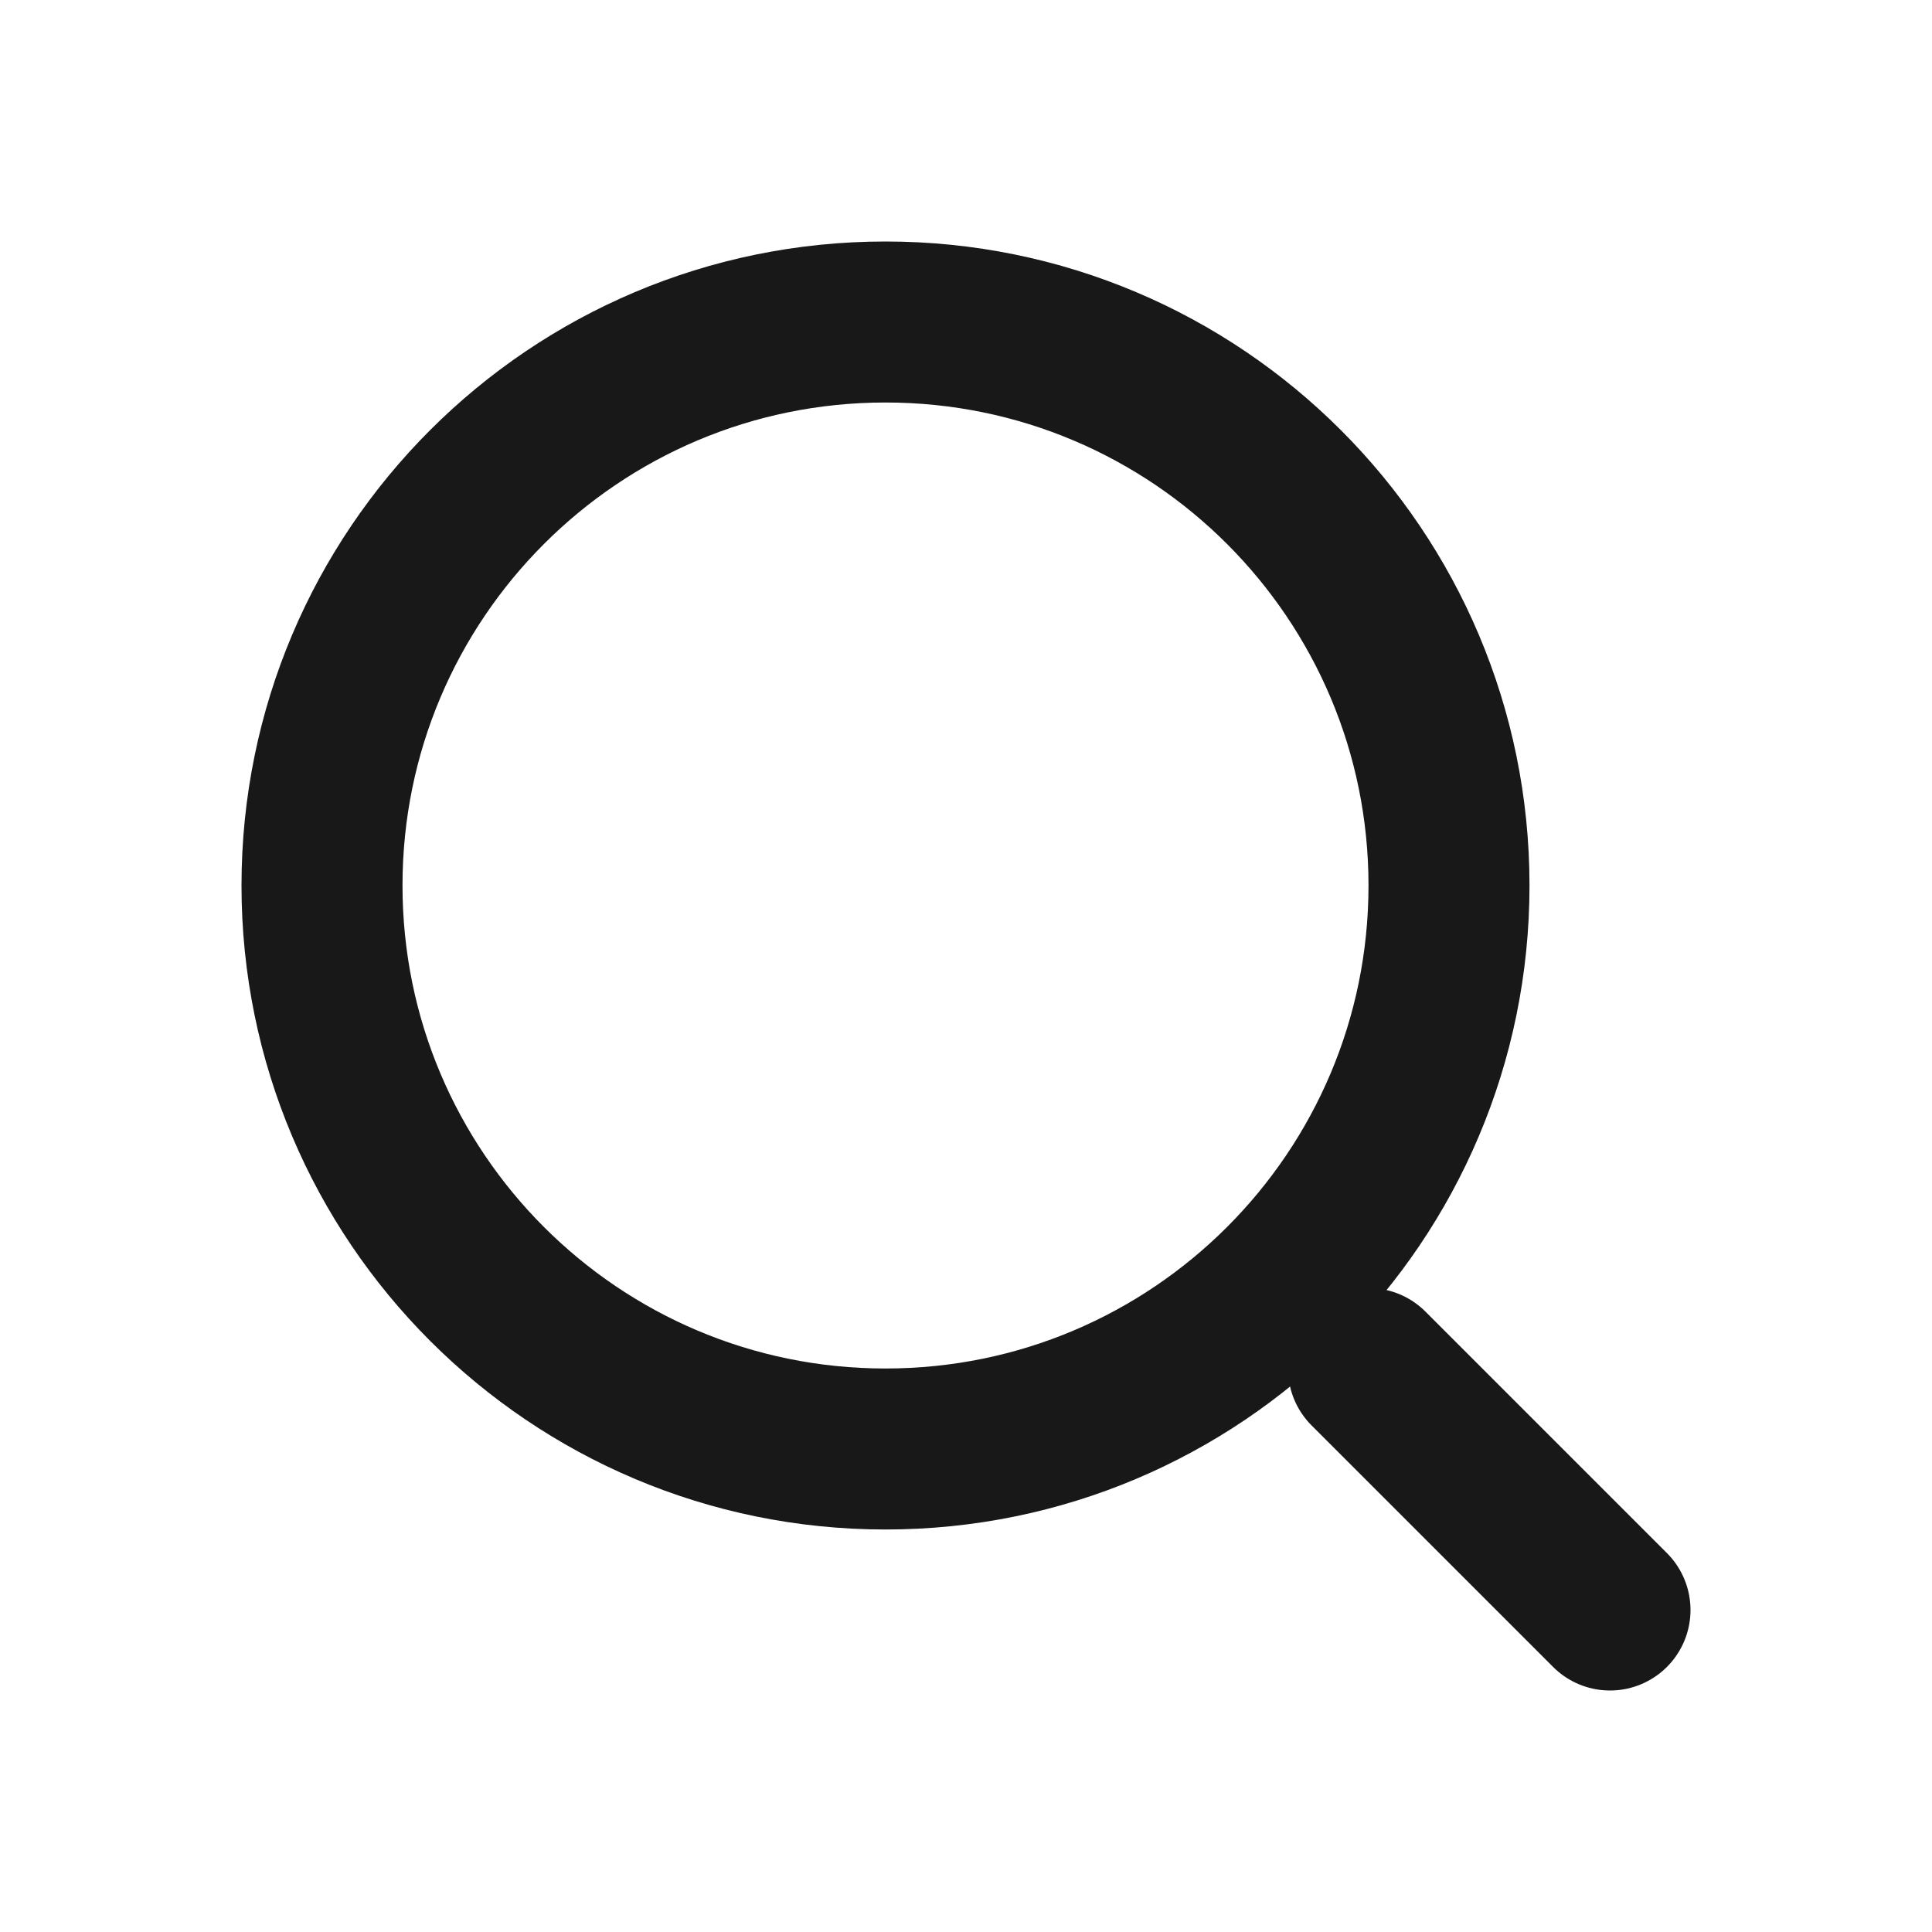
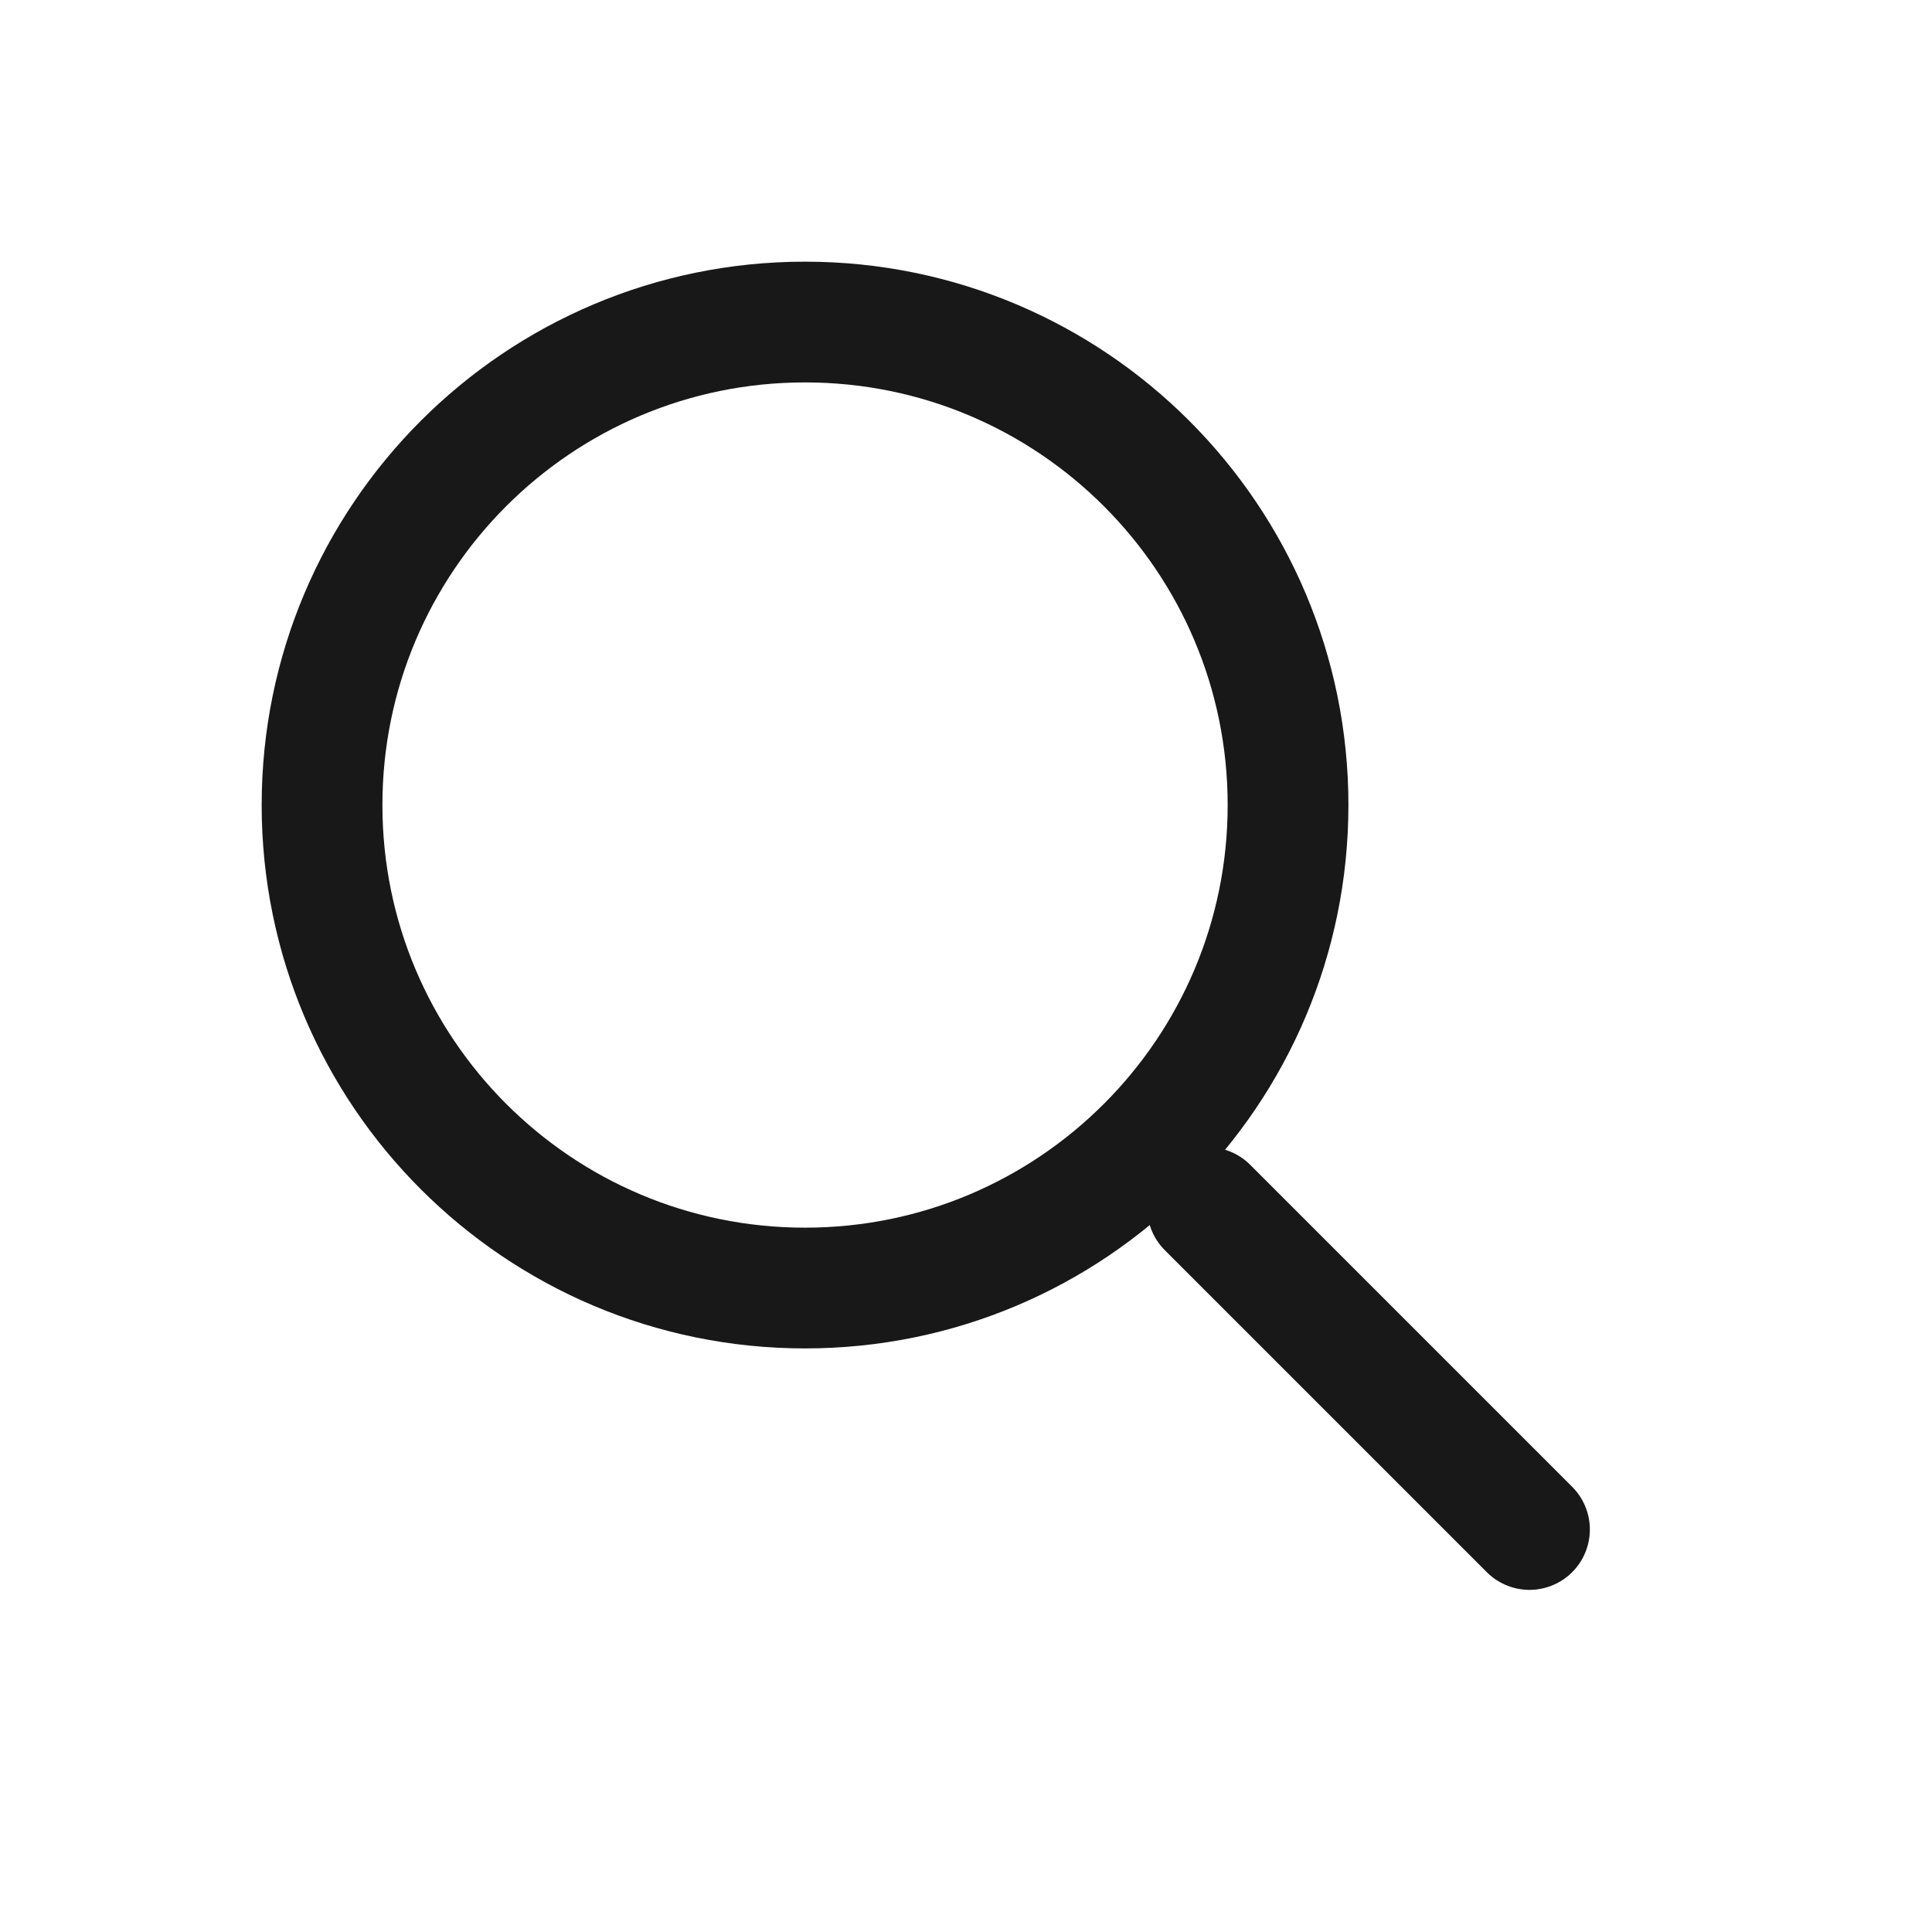
- <svg xmlns="http://www.w3.org/2000/svg" width="24" height="24" viewBox="0 0 24 24" fill="none">
-   <circle cx="11" cy="11" r="7" stroke="#181818" stroke-width="2" />
-   <path d="M20 20L17 17" stroke="#181818" stroke-width="2" stroke-linecap="round" />
+ <svg xmlns="http://www.w3.org/2000/svg" width="32" height="32" viewBox="0 0 32 32" fill="none">
+   <circle cx="13.334" cy="13.334" r="8" stroke="#181818" stroke-width="2" />
+   <path d="M25.333 25.333L20 20" stroke="#181818" stroke-width="2" stroke-linecap="round" />
</svg>
